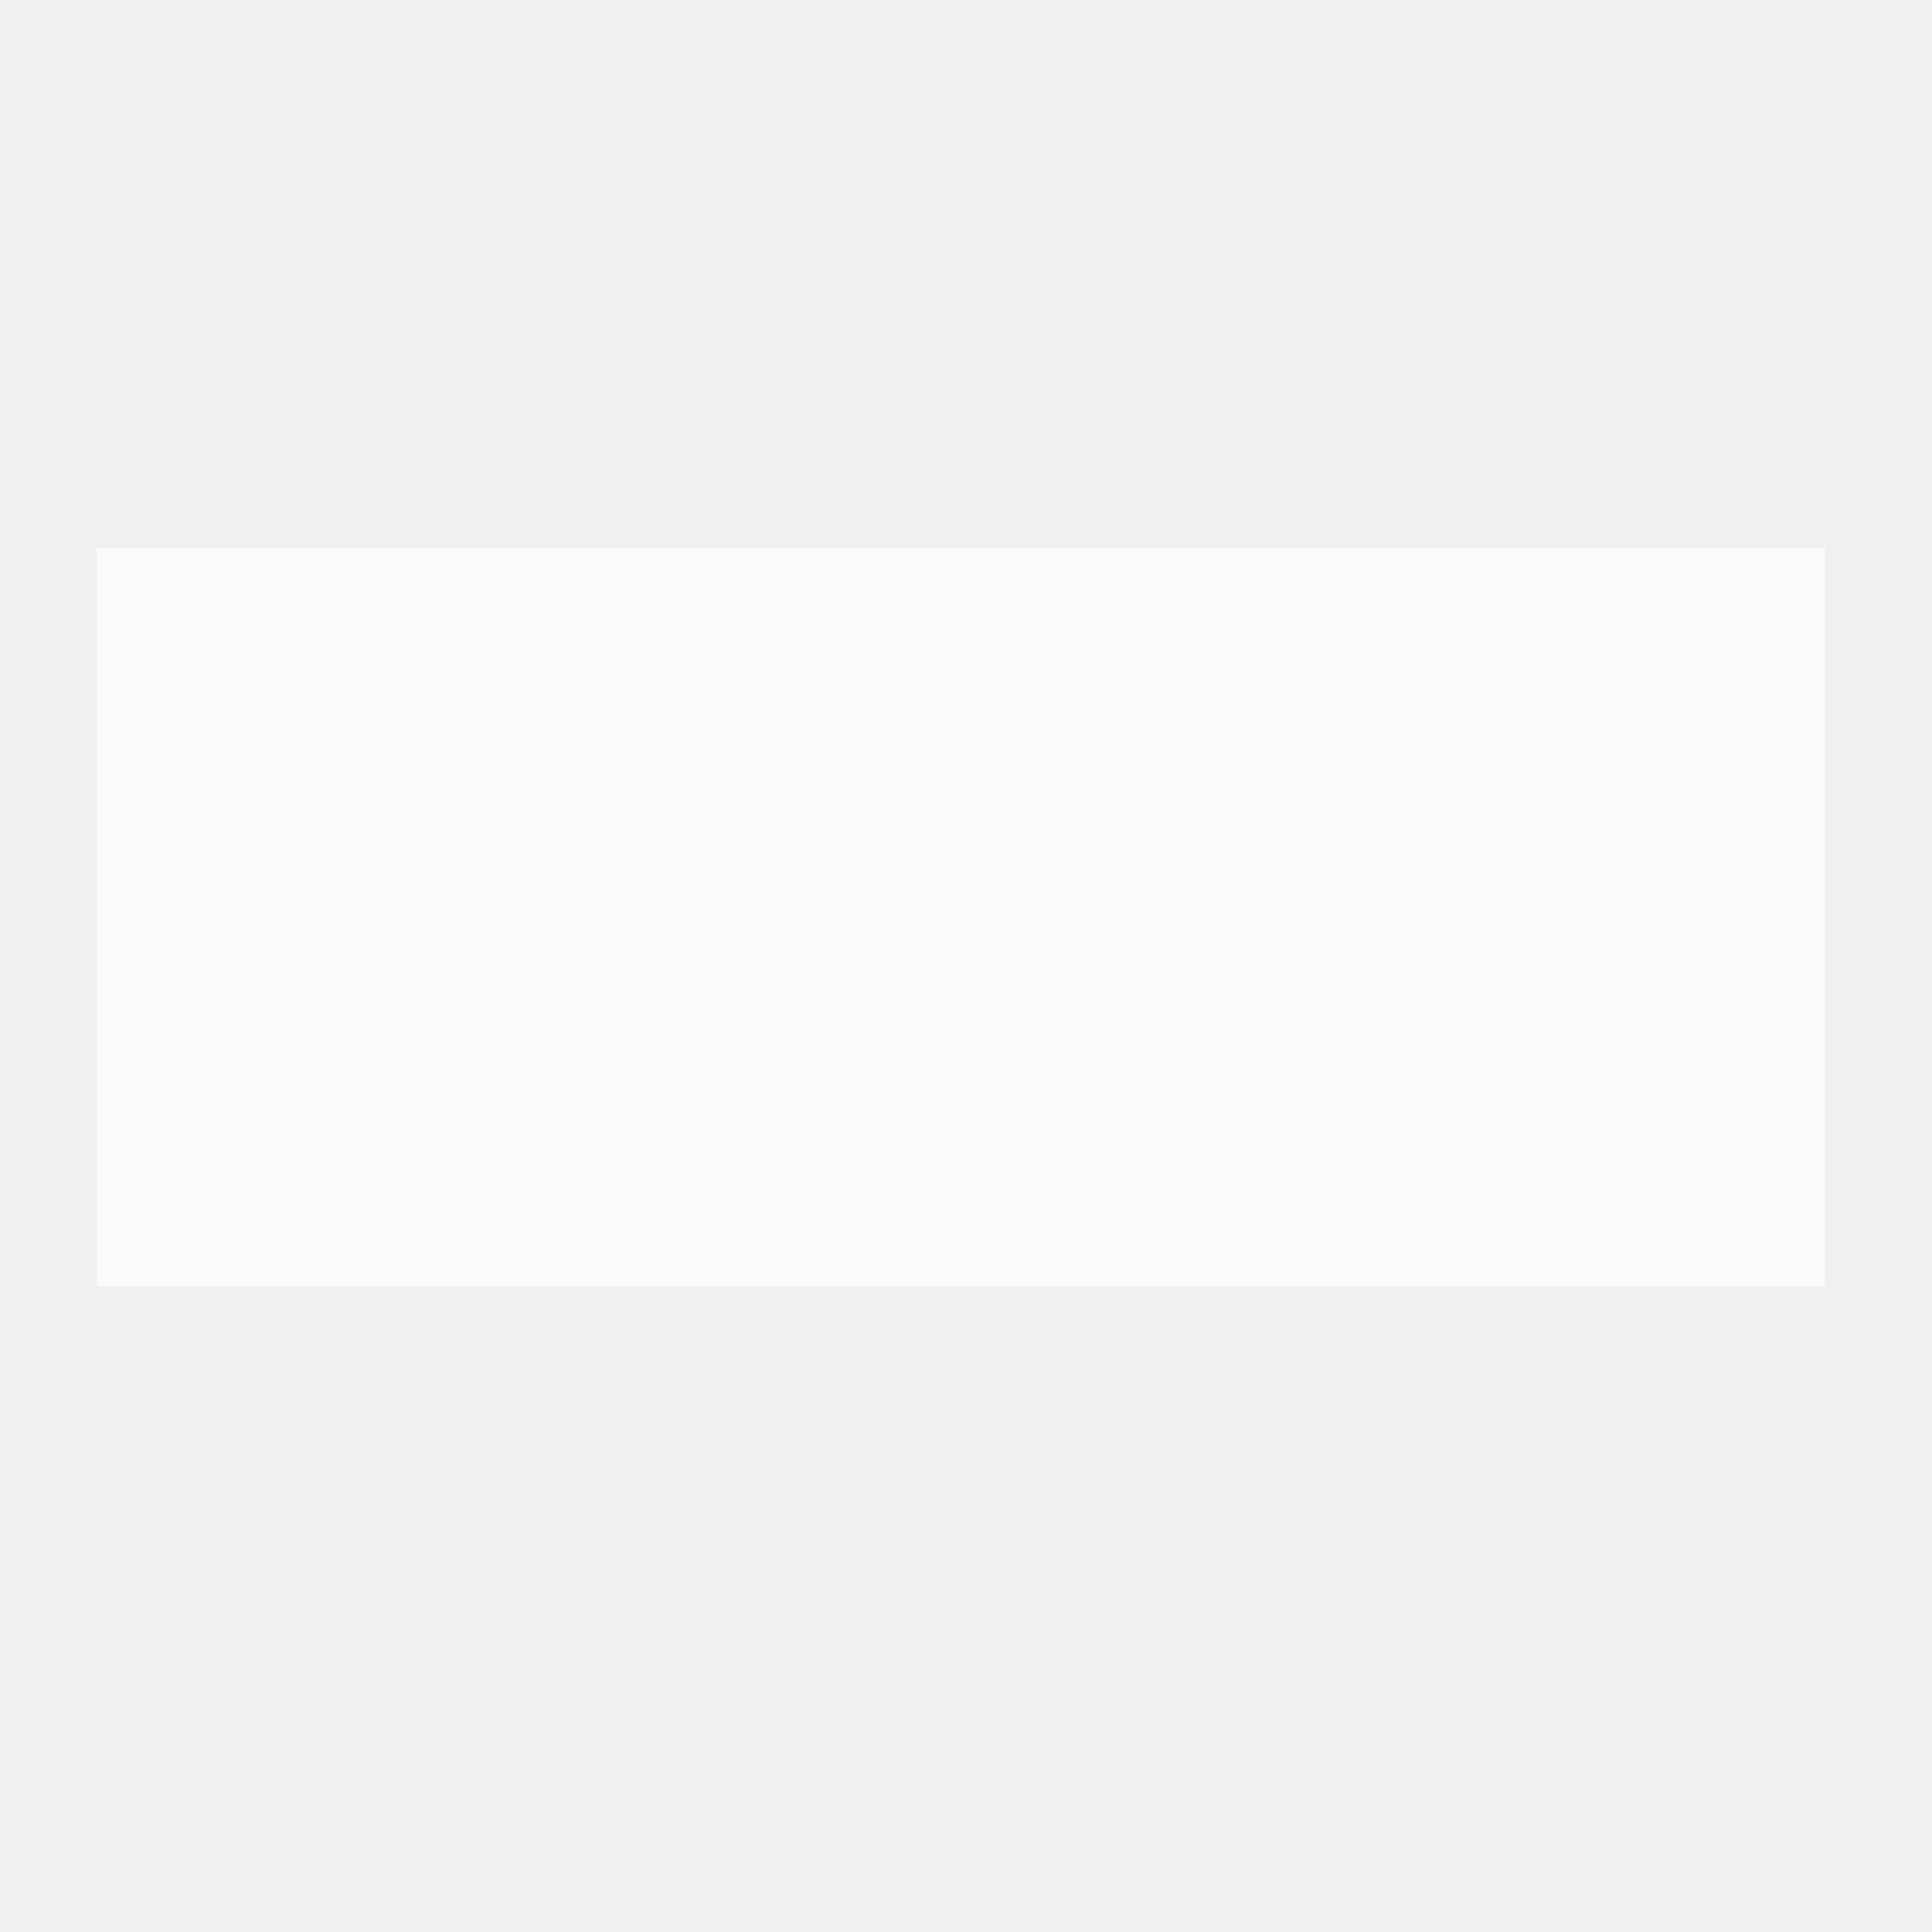
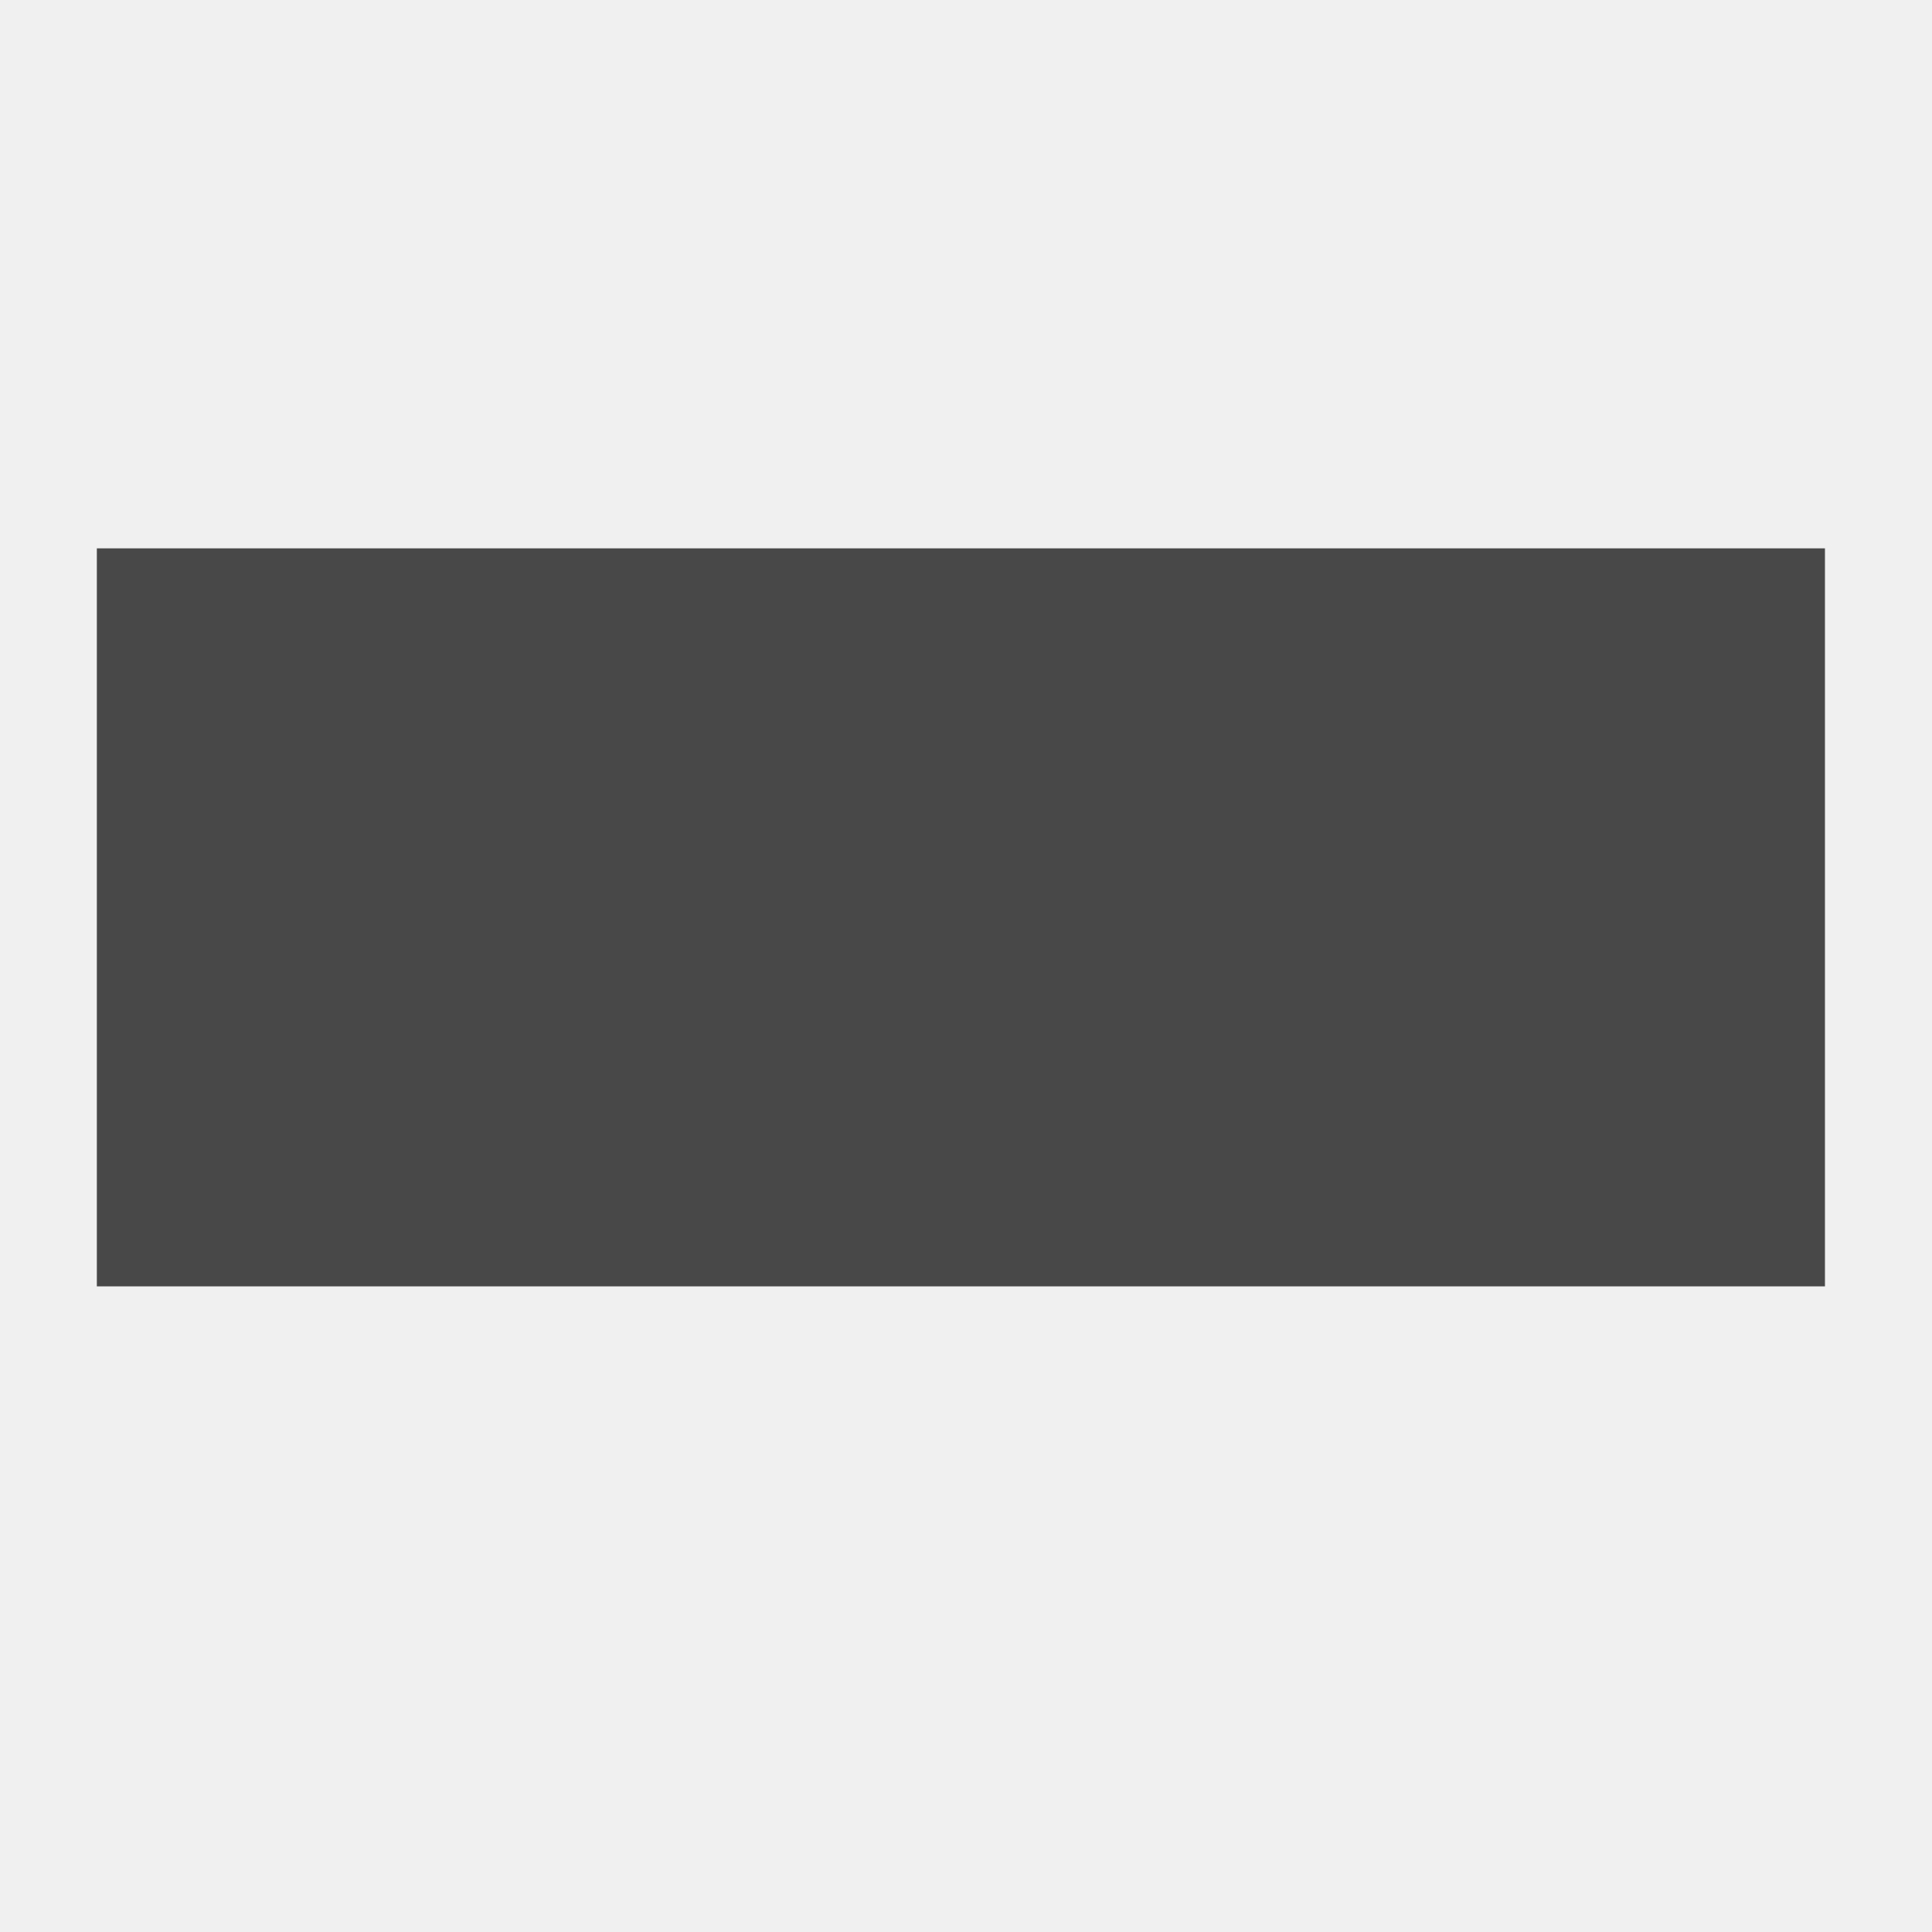
<svg xmlns="http://www.w3.org/2000/svg" viewBox="0 0 500 500" preserveAspectRatio="none" version="1.1" id="svg3">
  <defs id="defs3">
    <radialGradient gradientUnits="userSpaceOnUse" cx="-27.753" cy="1059.845" r="223.361" id="gradient-0" gradientTransform="matrix(-1.604436, -1.223866, 2.164992, -2.838232, -1882.126, 3354.37)" spreadMethod="pad">
      <stop offset="0" style="stop-color: rgb(7, 42, 176); stop-opacity: 0.1;" id="stop1" />
      <stop offset="0.51" style="stop-opacity: 0.75; stop-color: rgb(35, 80, 204);" id="stop2" />
      <stop offset="1" style="stop-opacity: 0.85; stop-color: rgb(37, 82, 206);" id="stop3" />
    </radialGradient>
  </defs>
-   <rect style="fill:#ffffff;stroke-width:0.922;opacity:0.7" id="rect3" width="447.231" height="190.997" x="25.064" y="141.914" />
+   <rect style="fill:#000000;stroke-width:0.922;opacity:0.7;fill-opacity:1" id="rect3" width="447.231" height="190.997" x="25.064" y="141.914" />
</svg>
